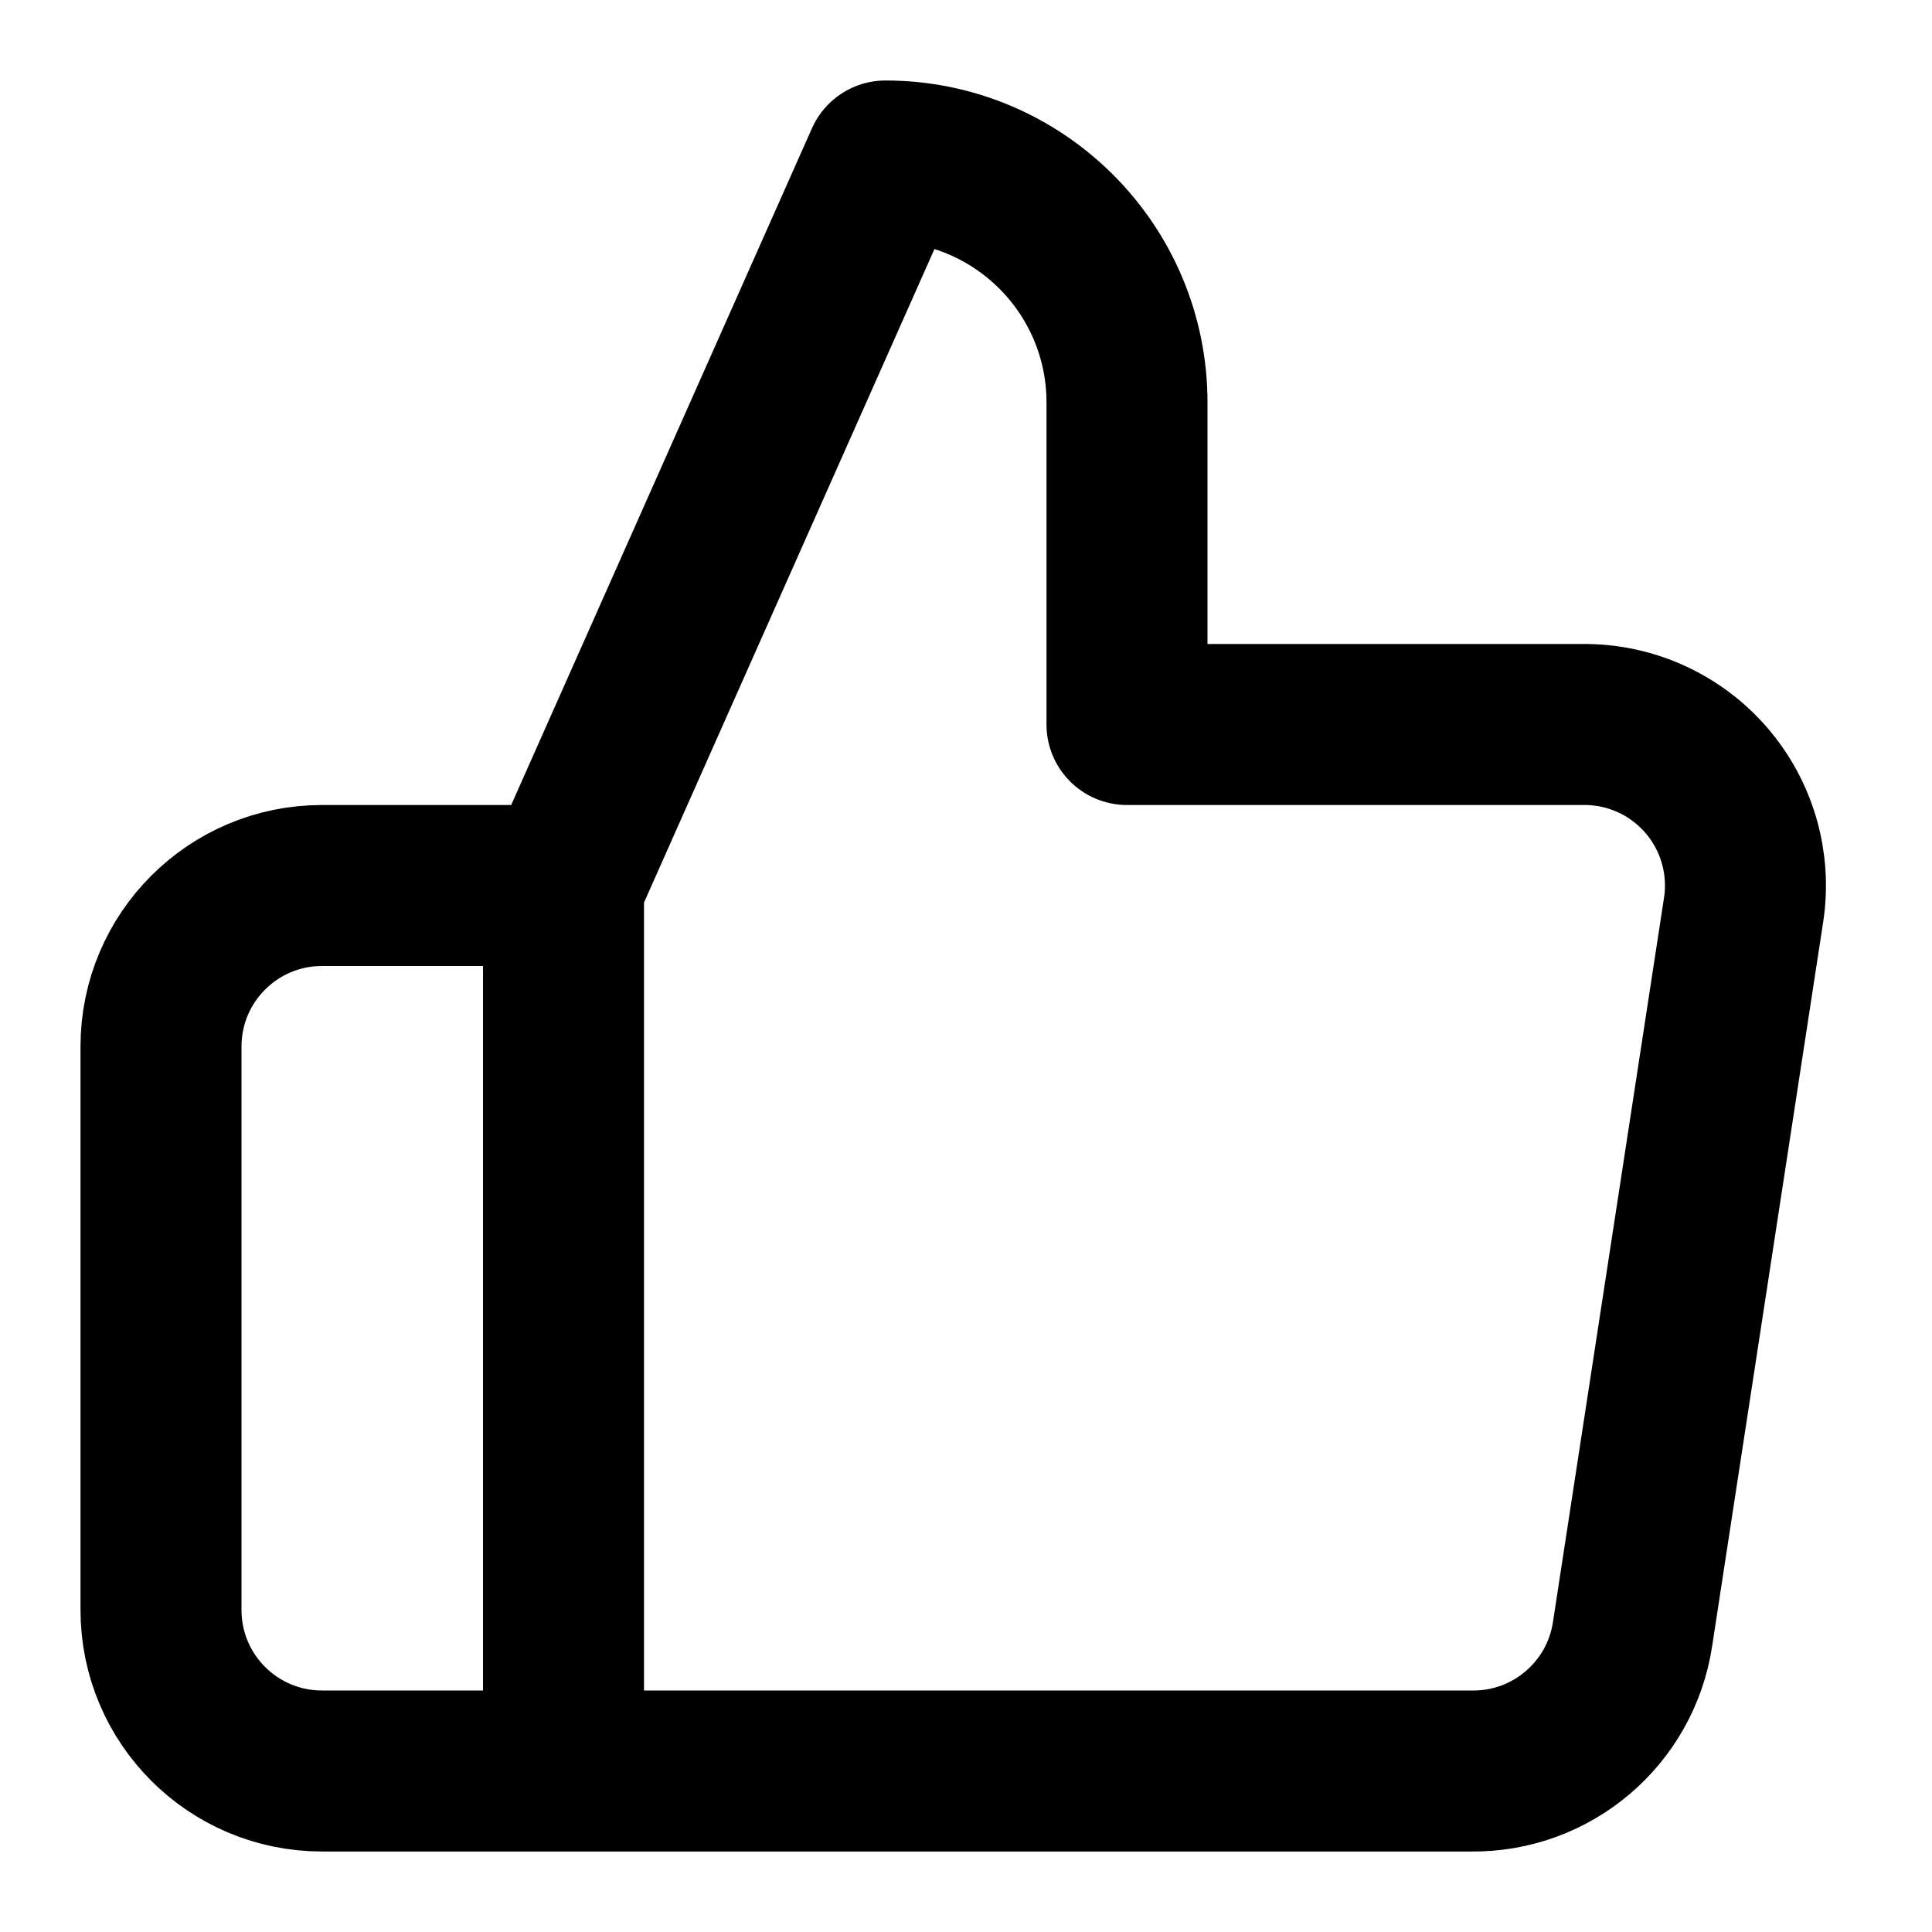
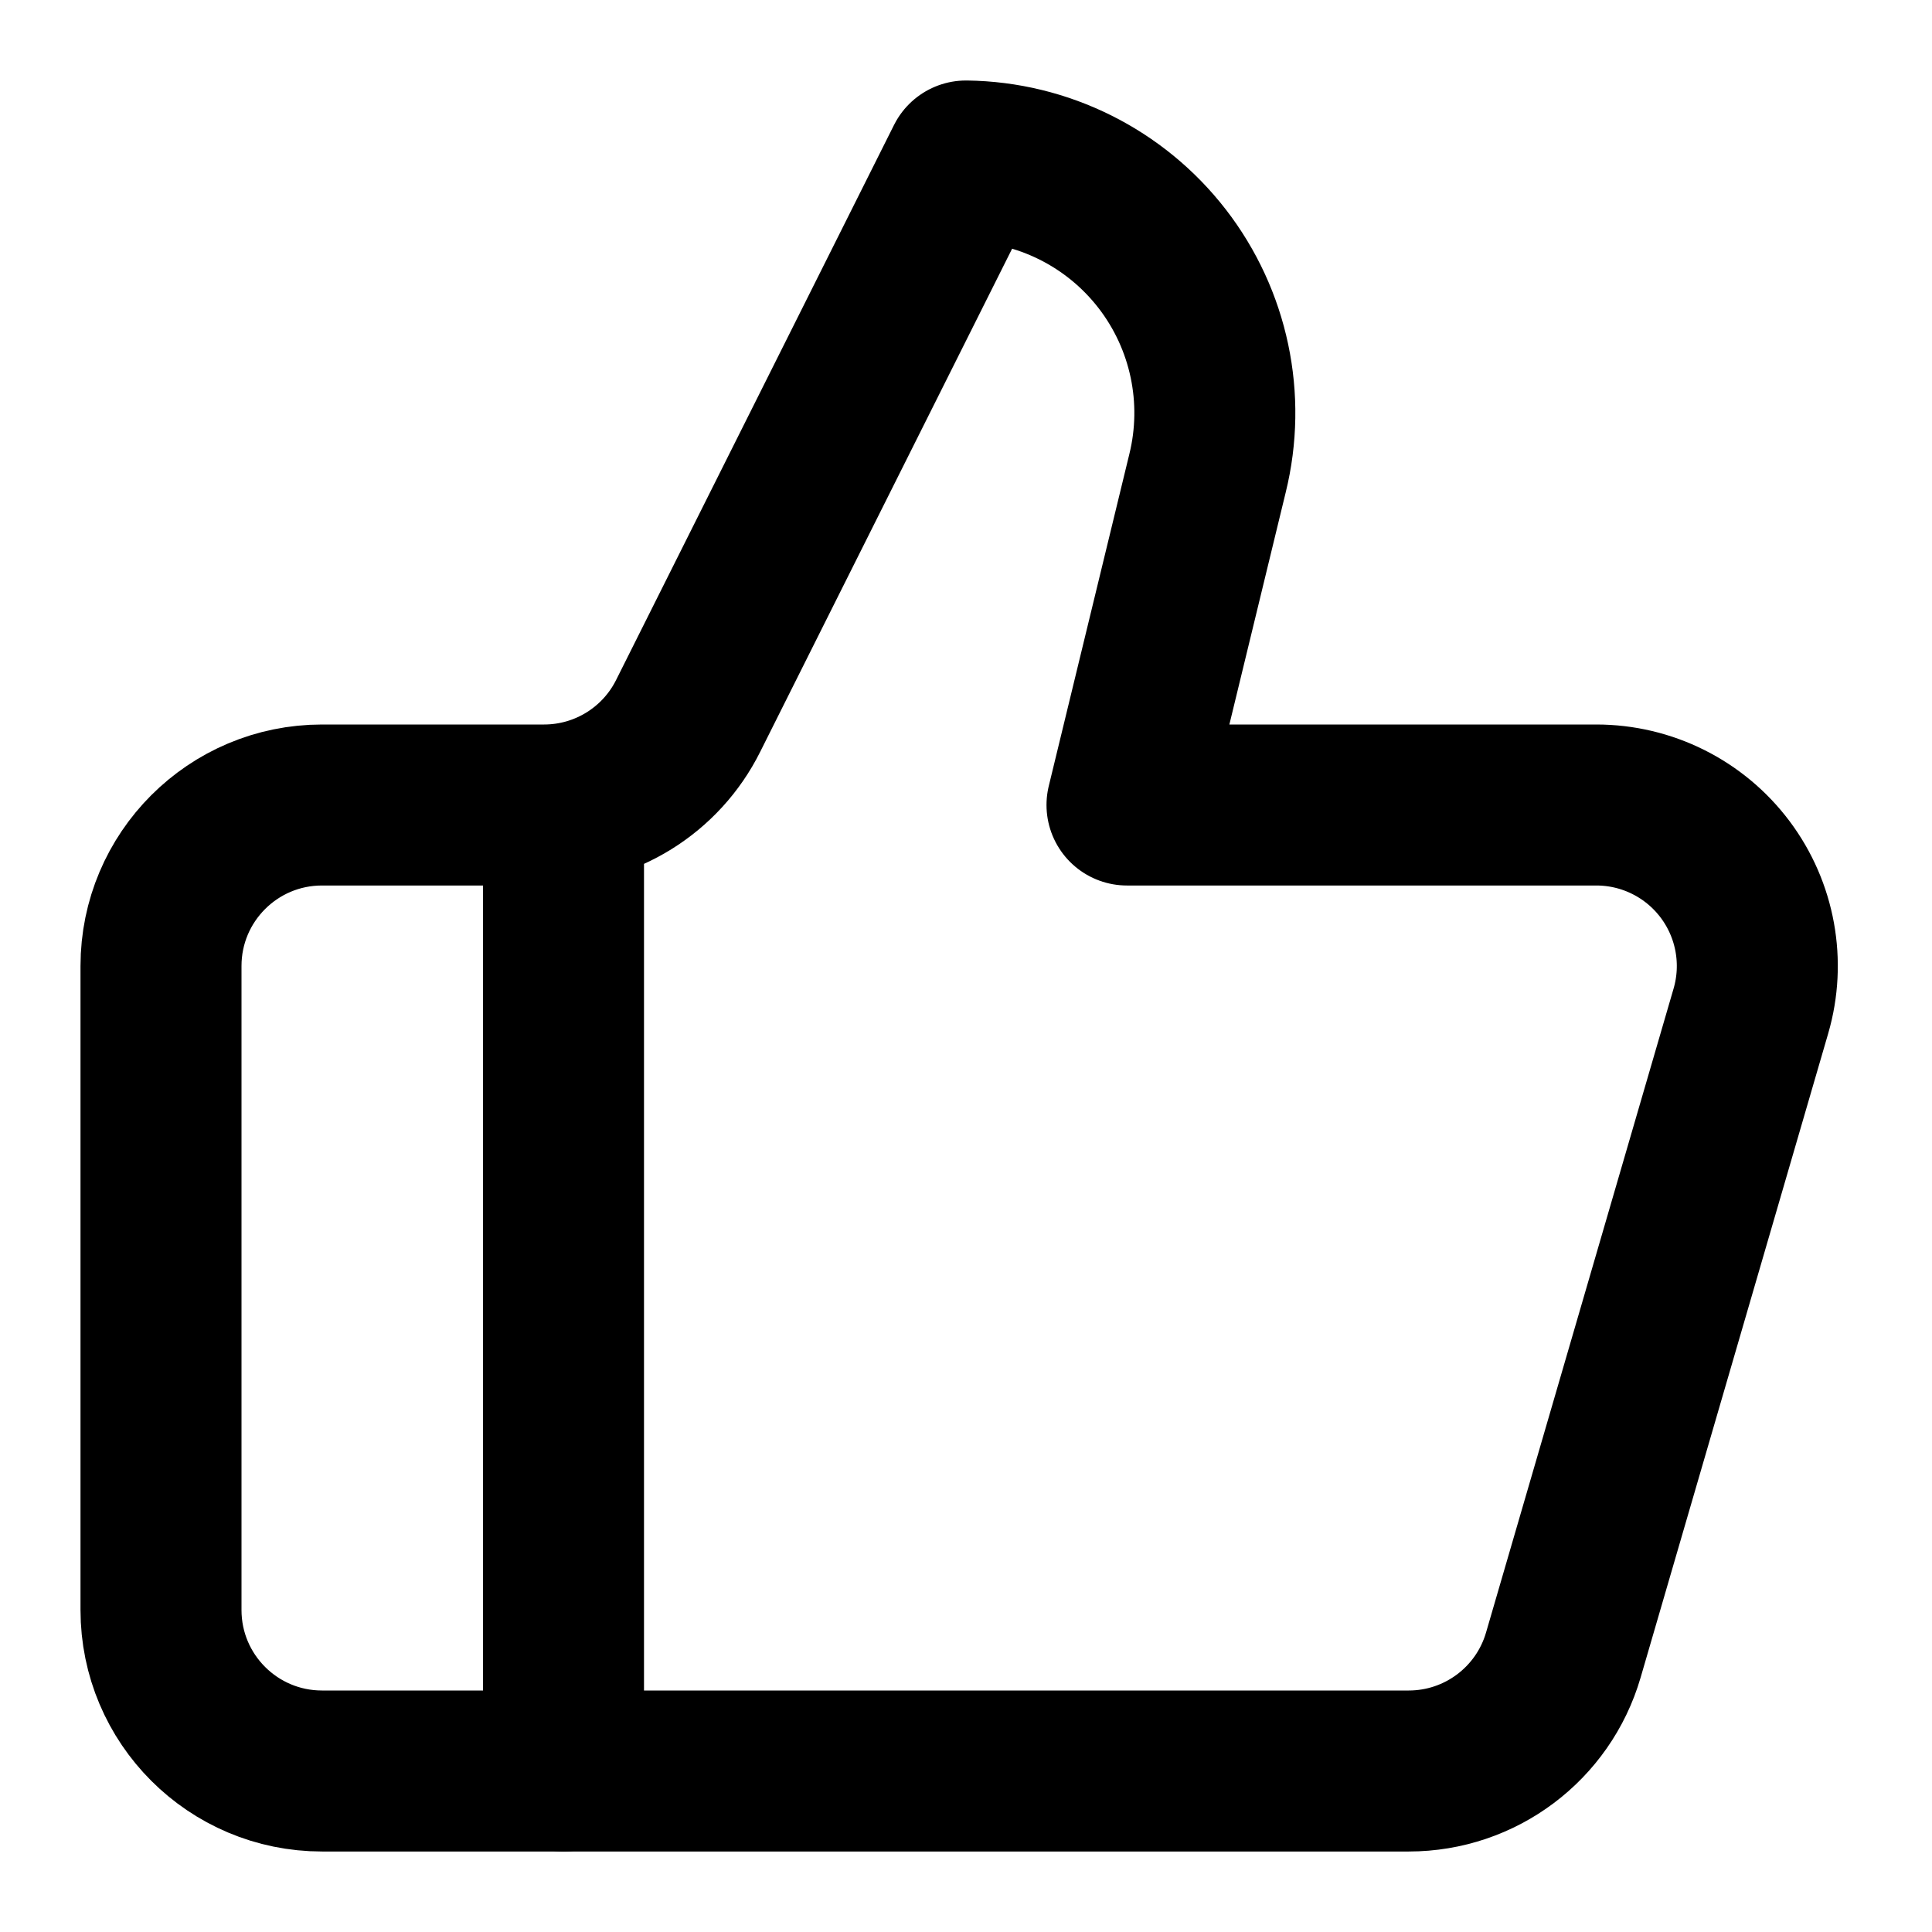
<svg xmlns="http://www.w3.org/2000/svg" width="24" height="24" viewBox="0 0 24 24" fill="none" stroke="currentColor" stroke-width="2" stroke-linecap="round" stroke-linejoin="round">
-   <path d="M14 9V5a3 3 0 0 0-3-3l-4 9v11h11.28a2 2 0 0 0 2-1.7l1.38-9a2 2 0 0 0-2-2.3zM7 22H4a2 2 0 0 1-2-2v-7a2 2 0 0 1 2-2h3" />
+   <path d="M15 5.88 14 10h5.83a2 2 0 0 1 1.92 2.56l-2.33 8A2 2 0 0 1 17.5 22H4a2 2 0 0 1-2-2v-8a2 2 0 0 1 2-2h2.76a2 2 0 0 0 1.79-1.11L12 2a3.13 3.13 0 0 1 3 3.88Z" />
+   <path d="M7 10v12" />
</svg>
